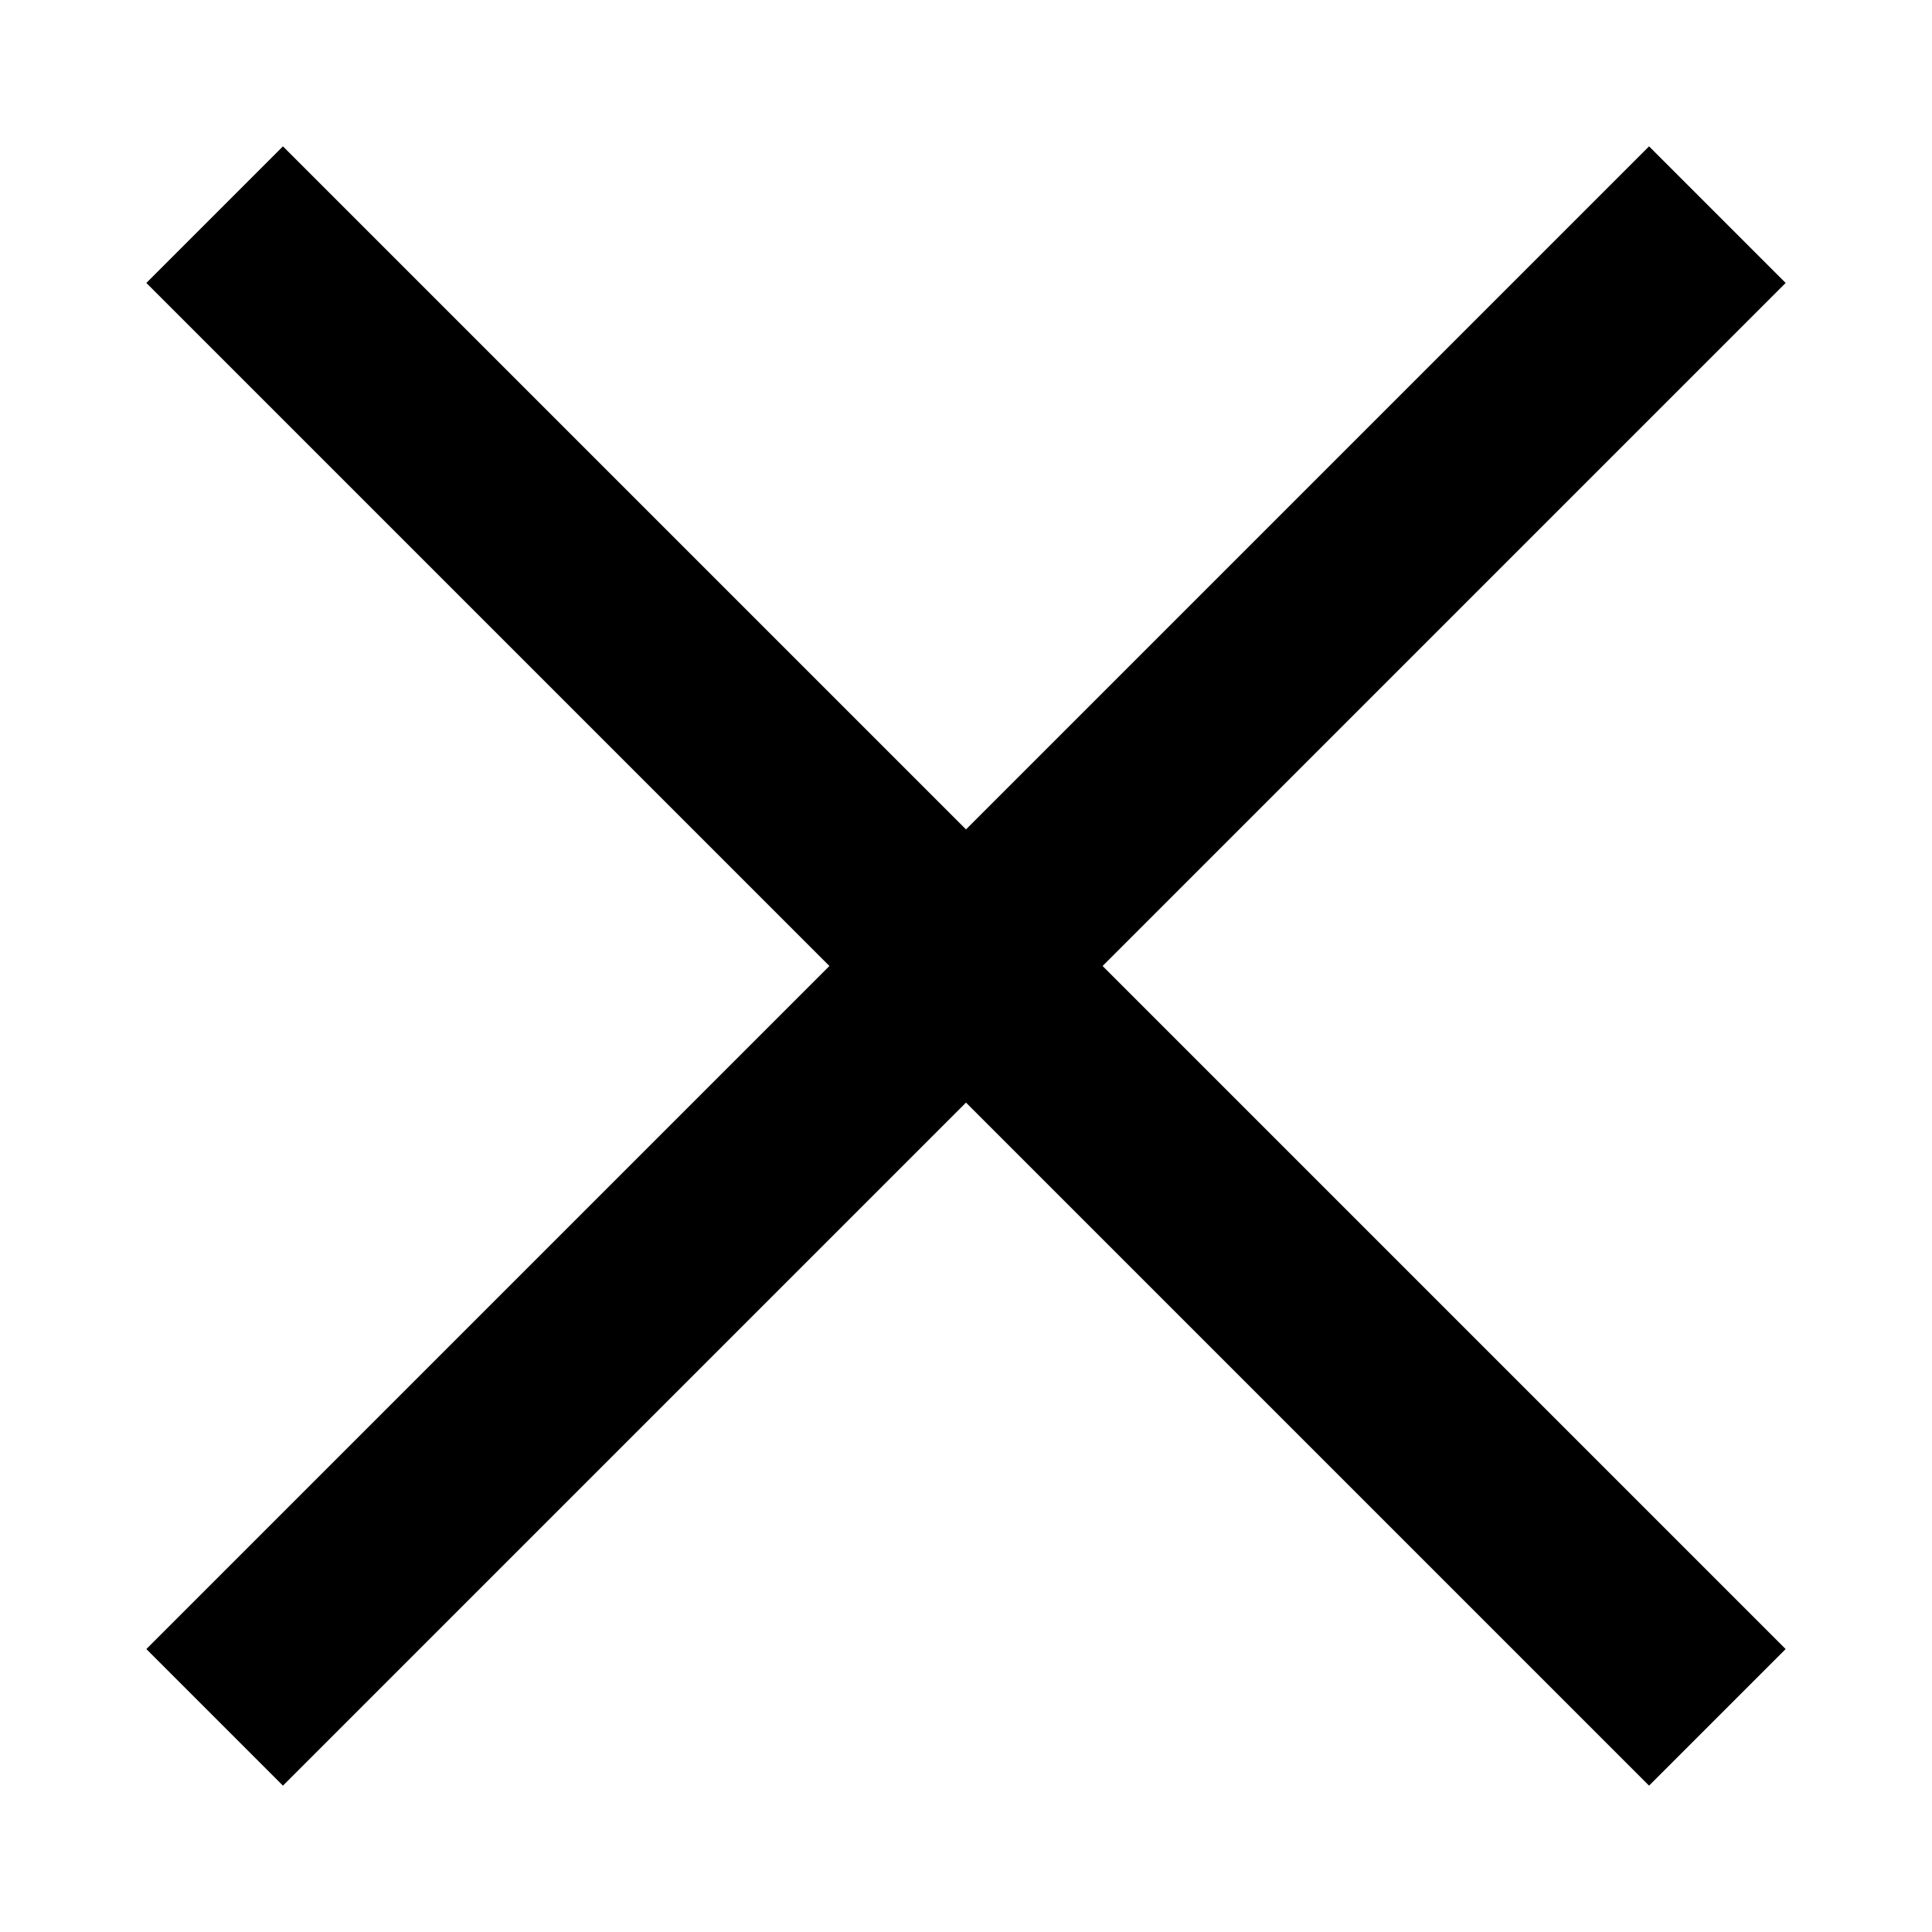
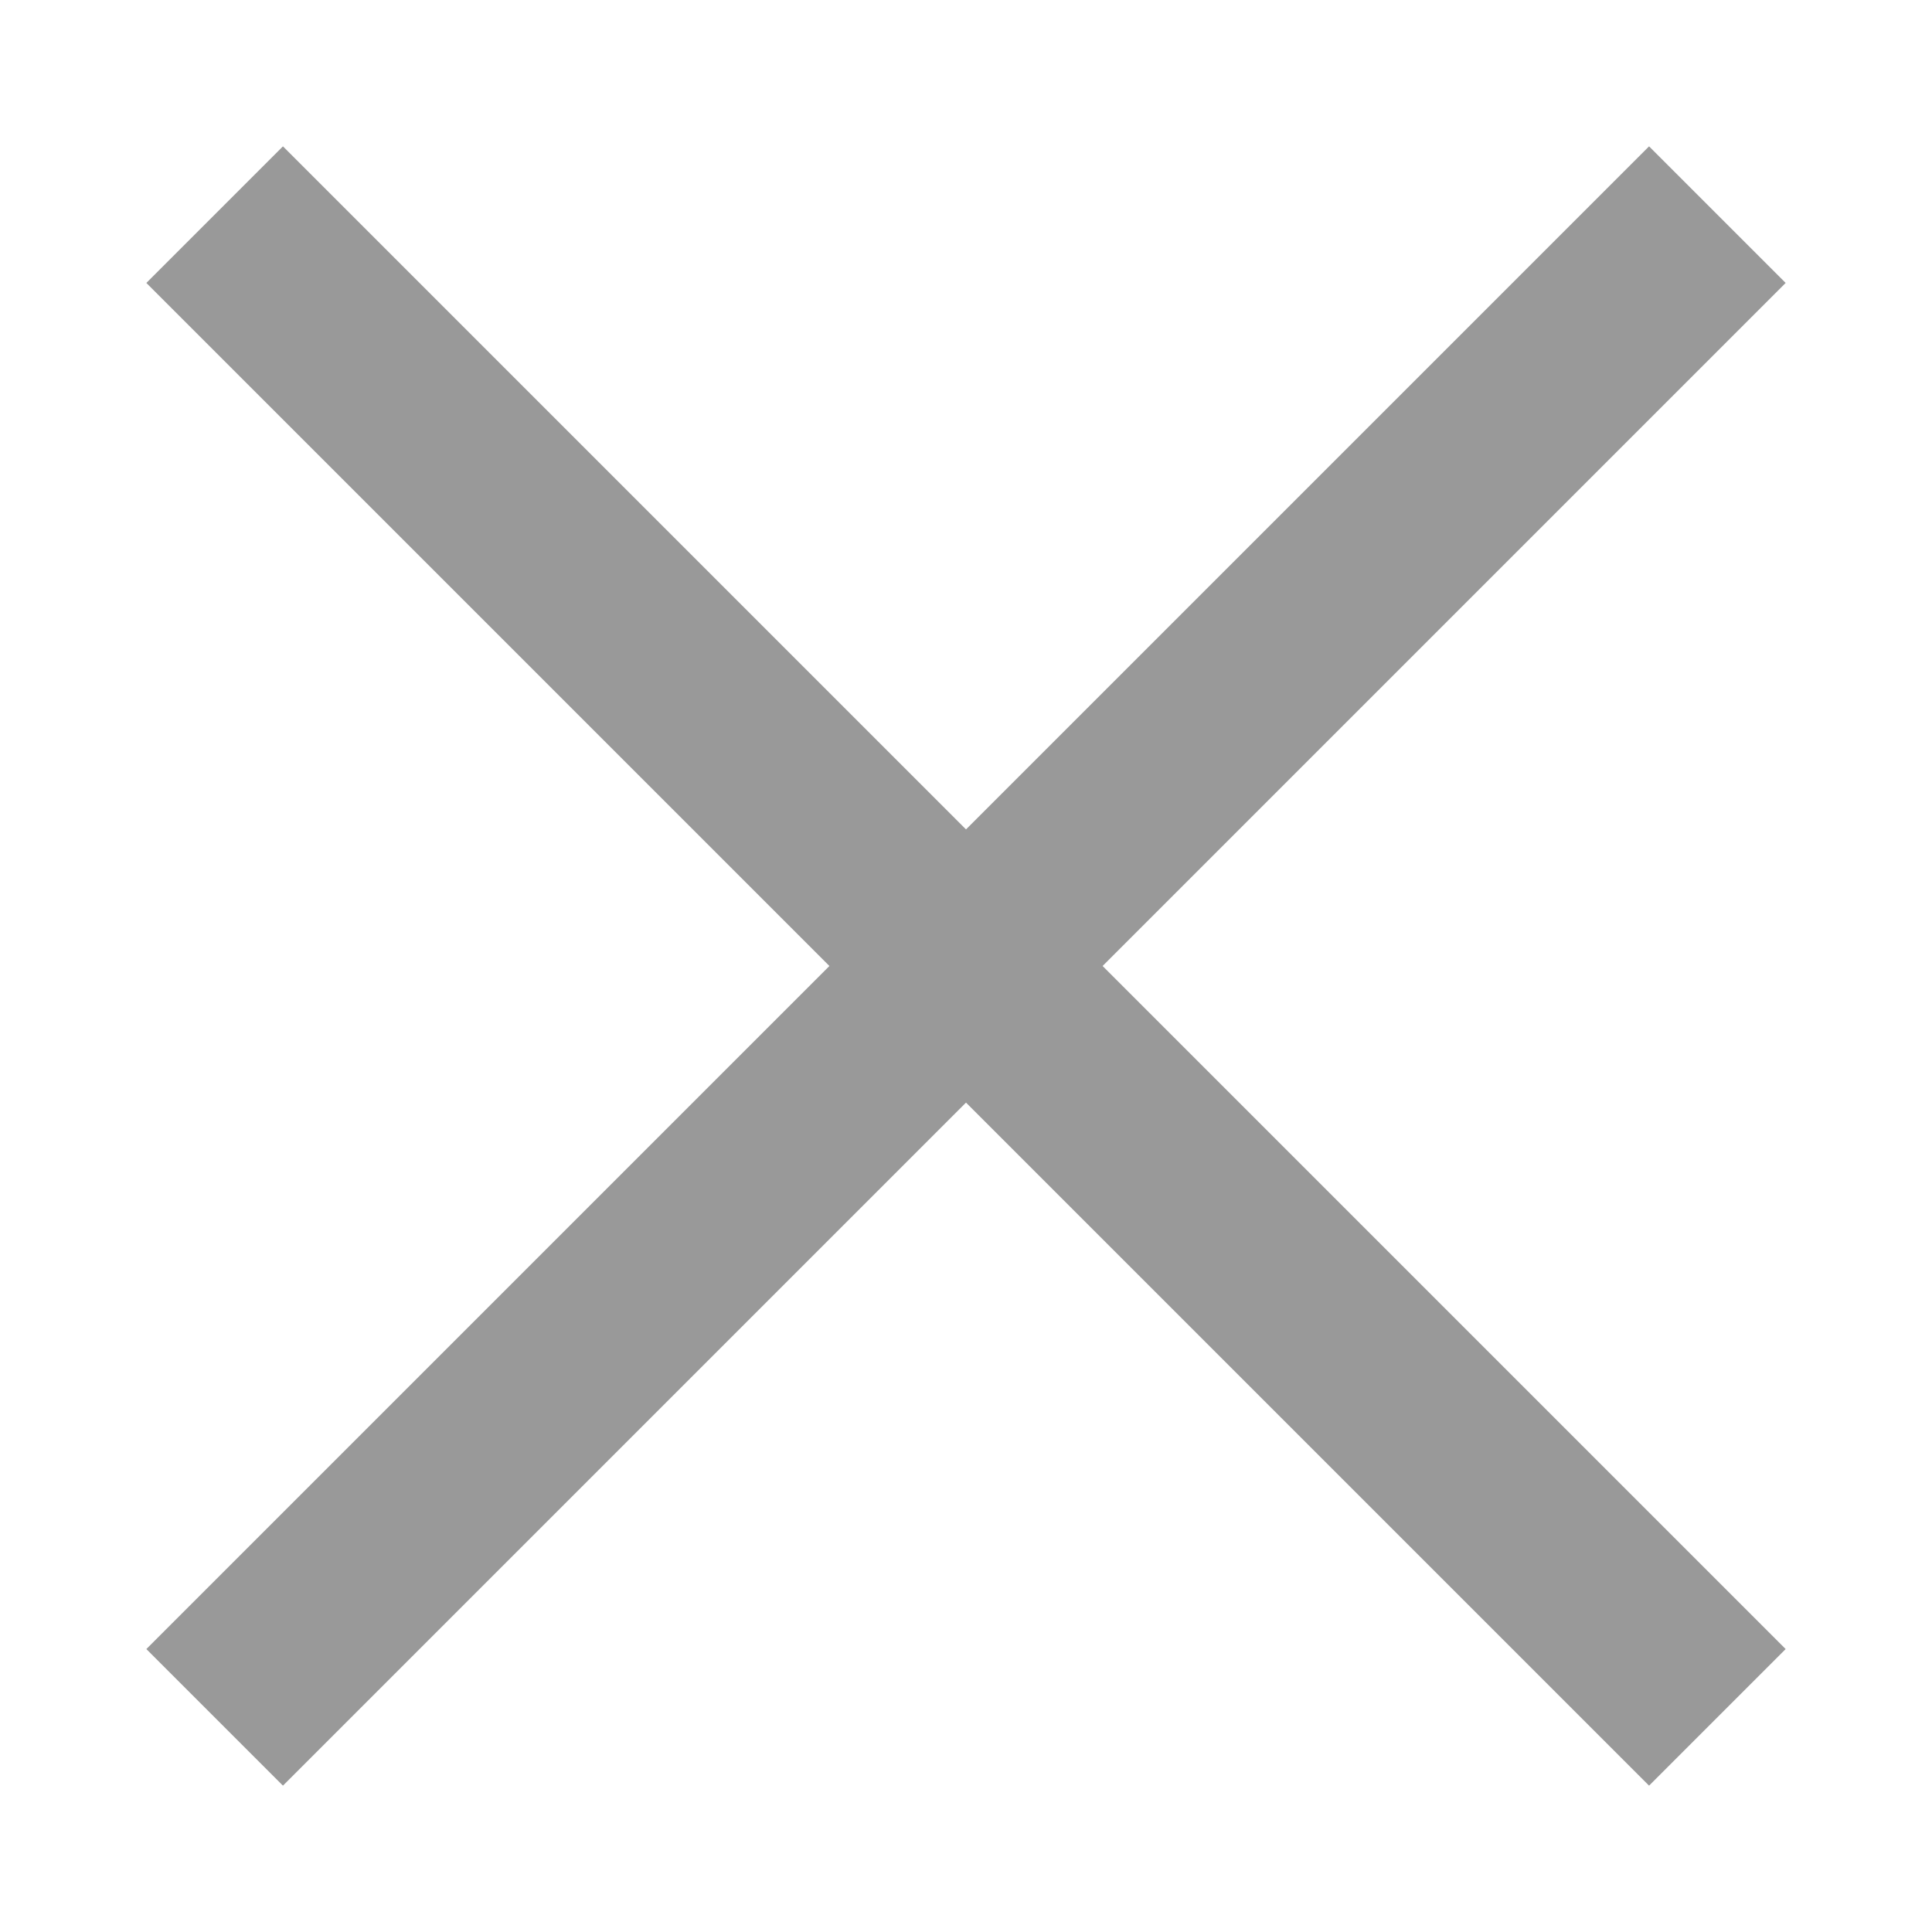
- <svg xmlns="http://www.w3.org/2000/svg" width="16px" height="16px" viewBox="0 0 20 20">
+ <svg xmlns="http://www.w3.org/2000/svg" width="16px" height="16px" viewBox="0 0 20 20" fill="#999">
  <path d="M10 8.586L2.929 1.515L1.515 2.929L8.586 10l-7.071 7.071l1.414 1.414L10 11.414l7.071 7.071l1.414-1.414L11.414 10l7.071-7.071l-1.414-1.414L10 8.586z" />
</svg>
